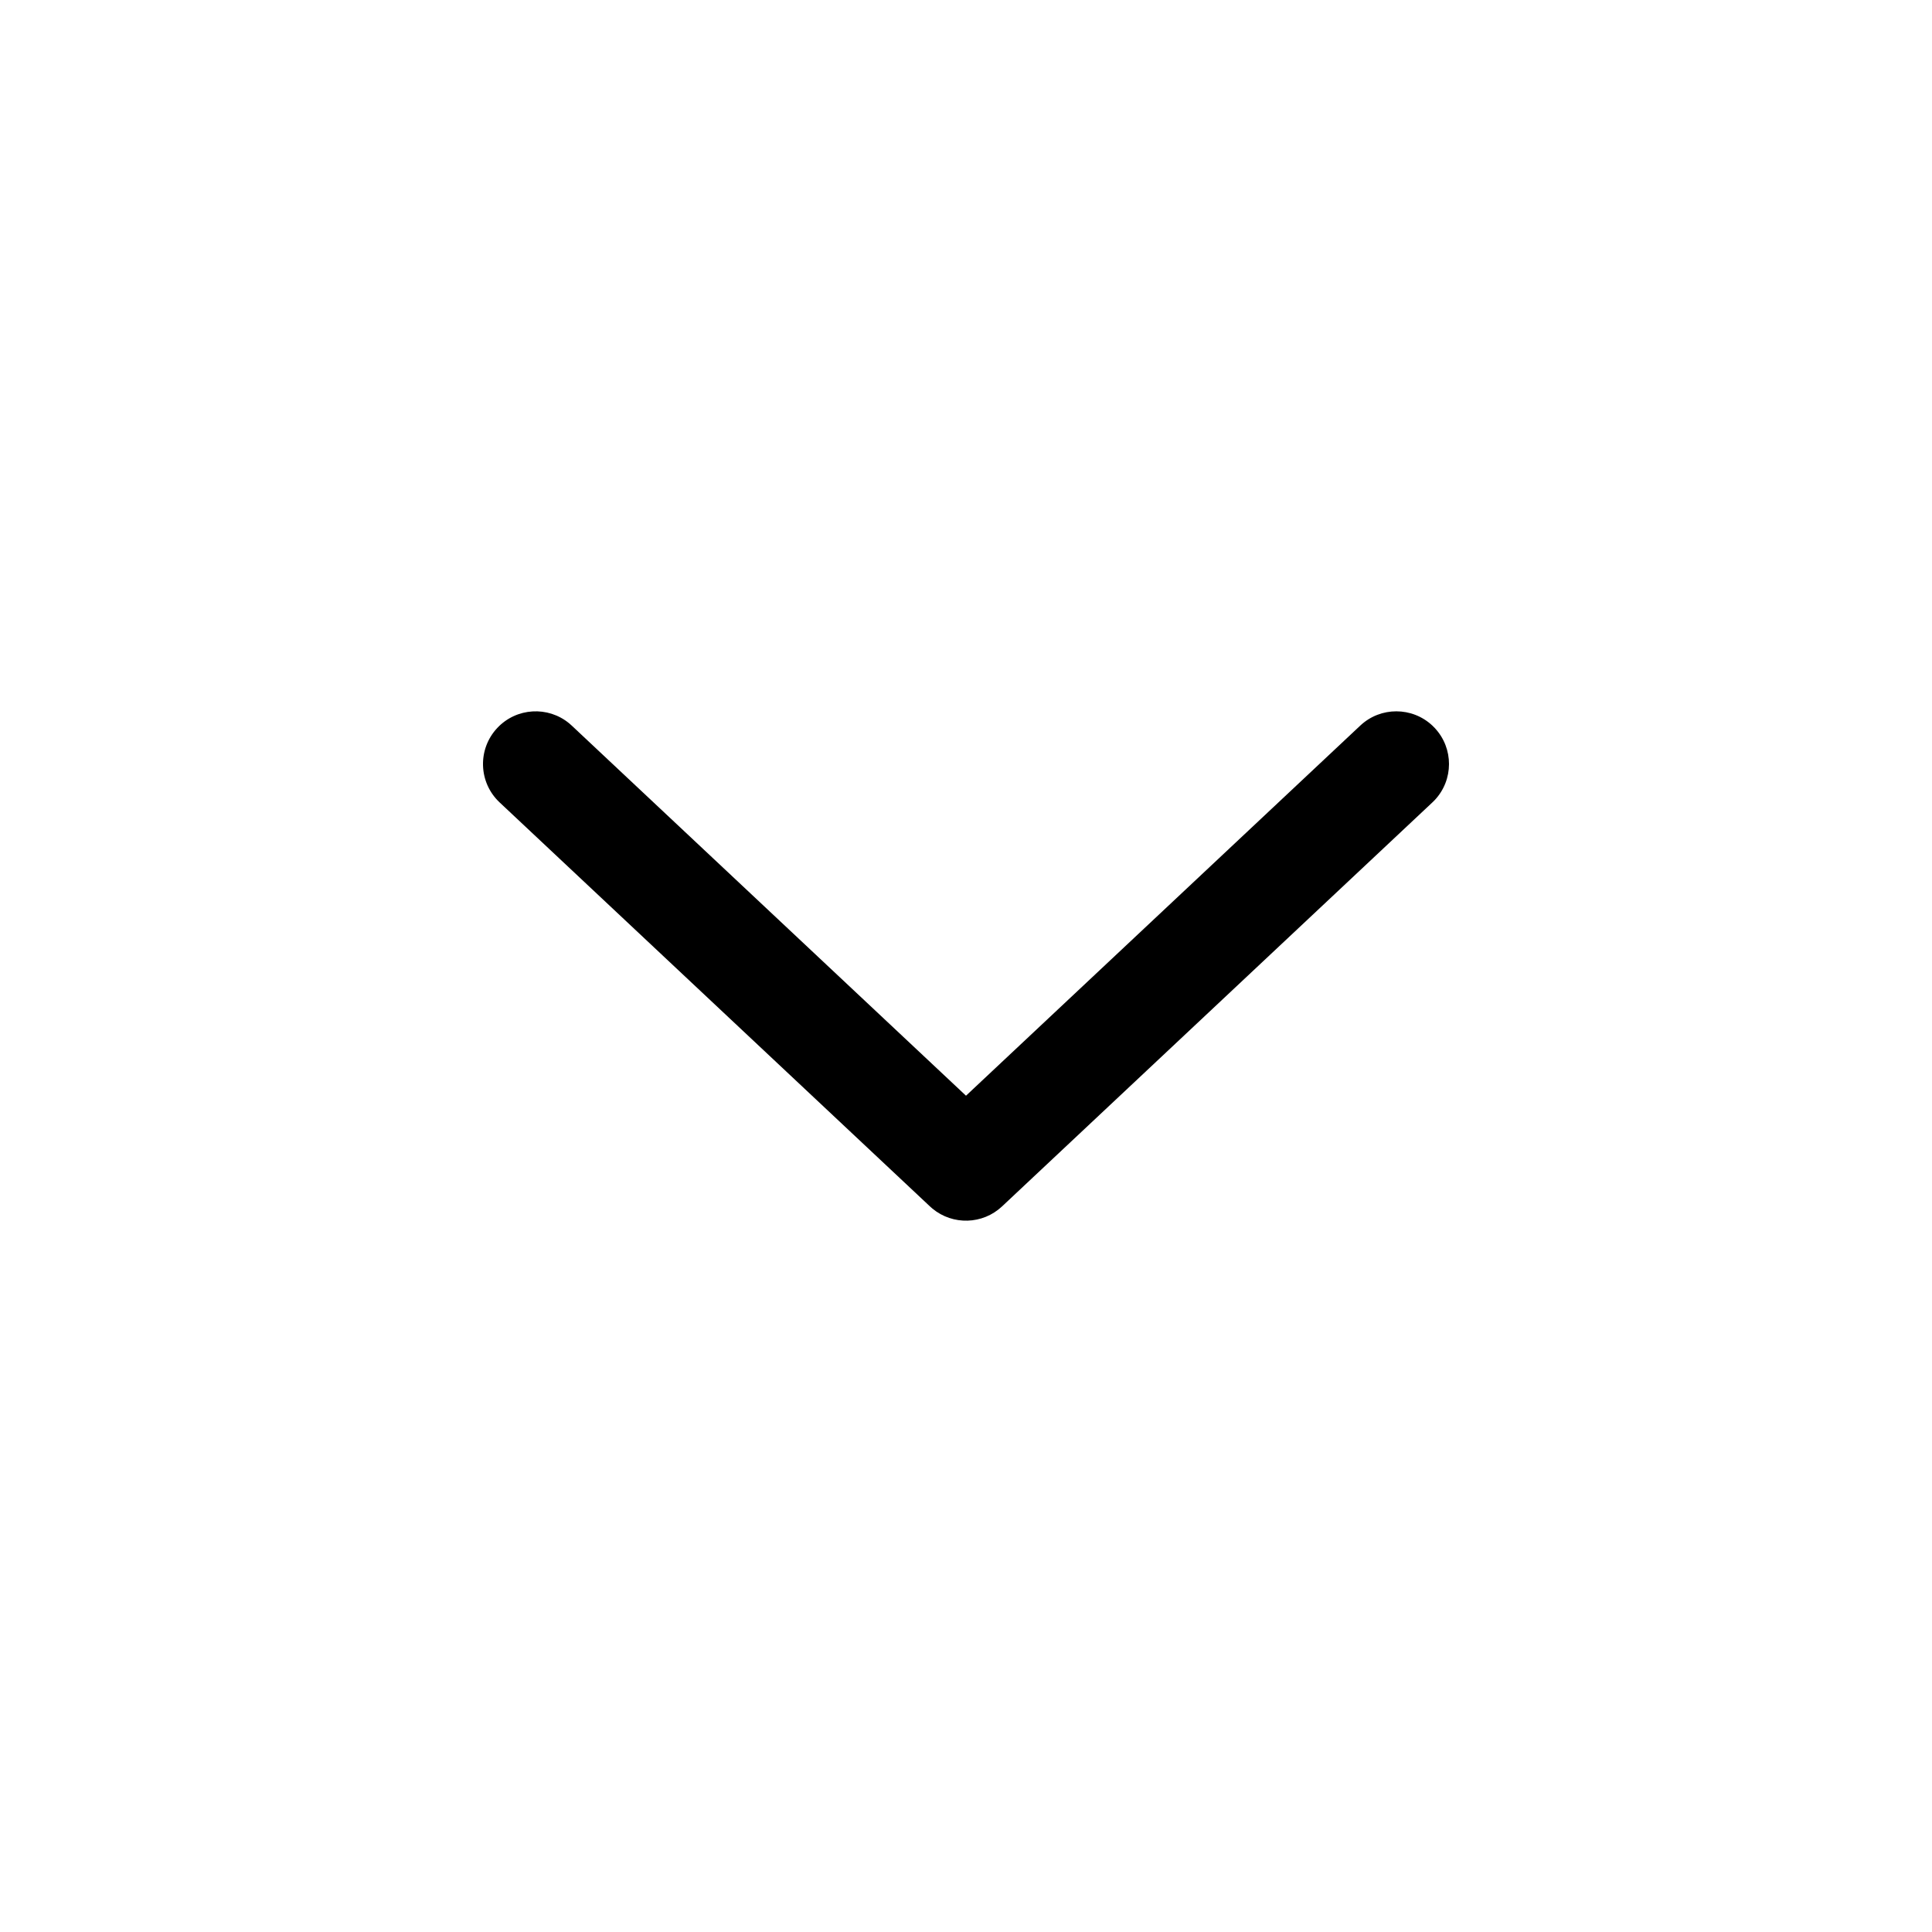
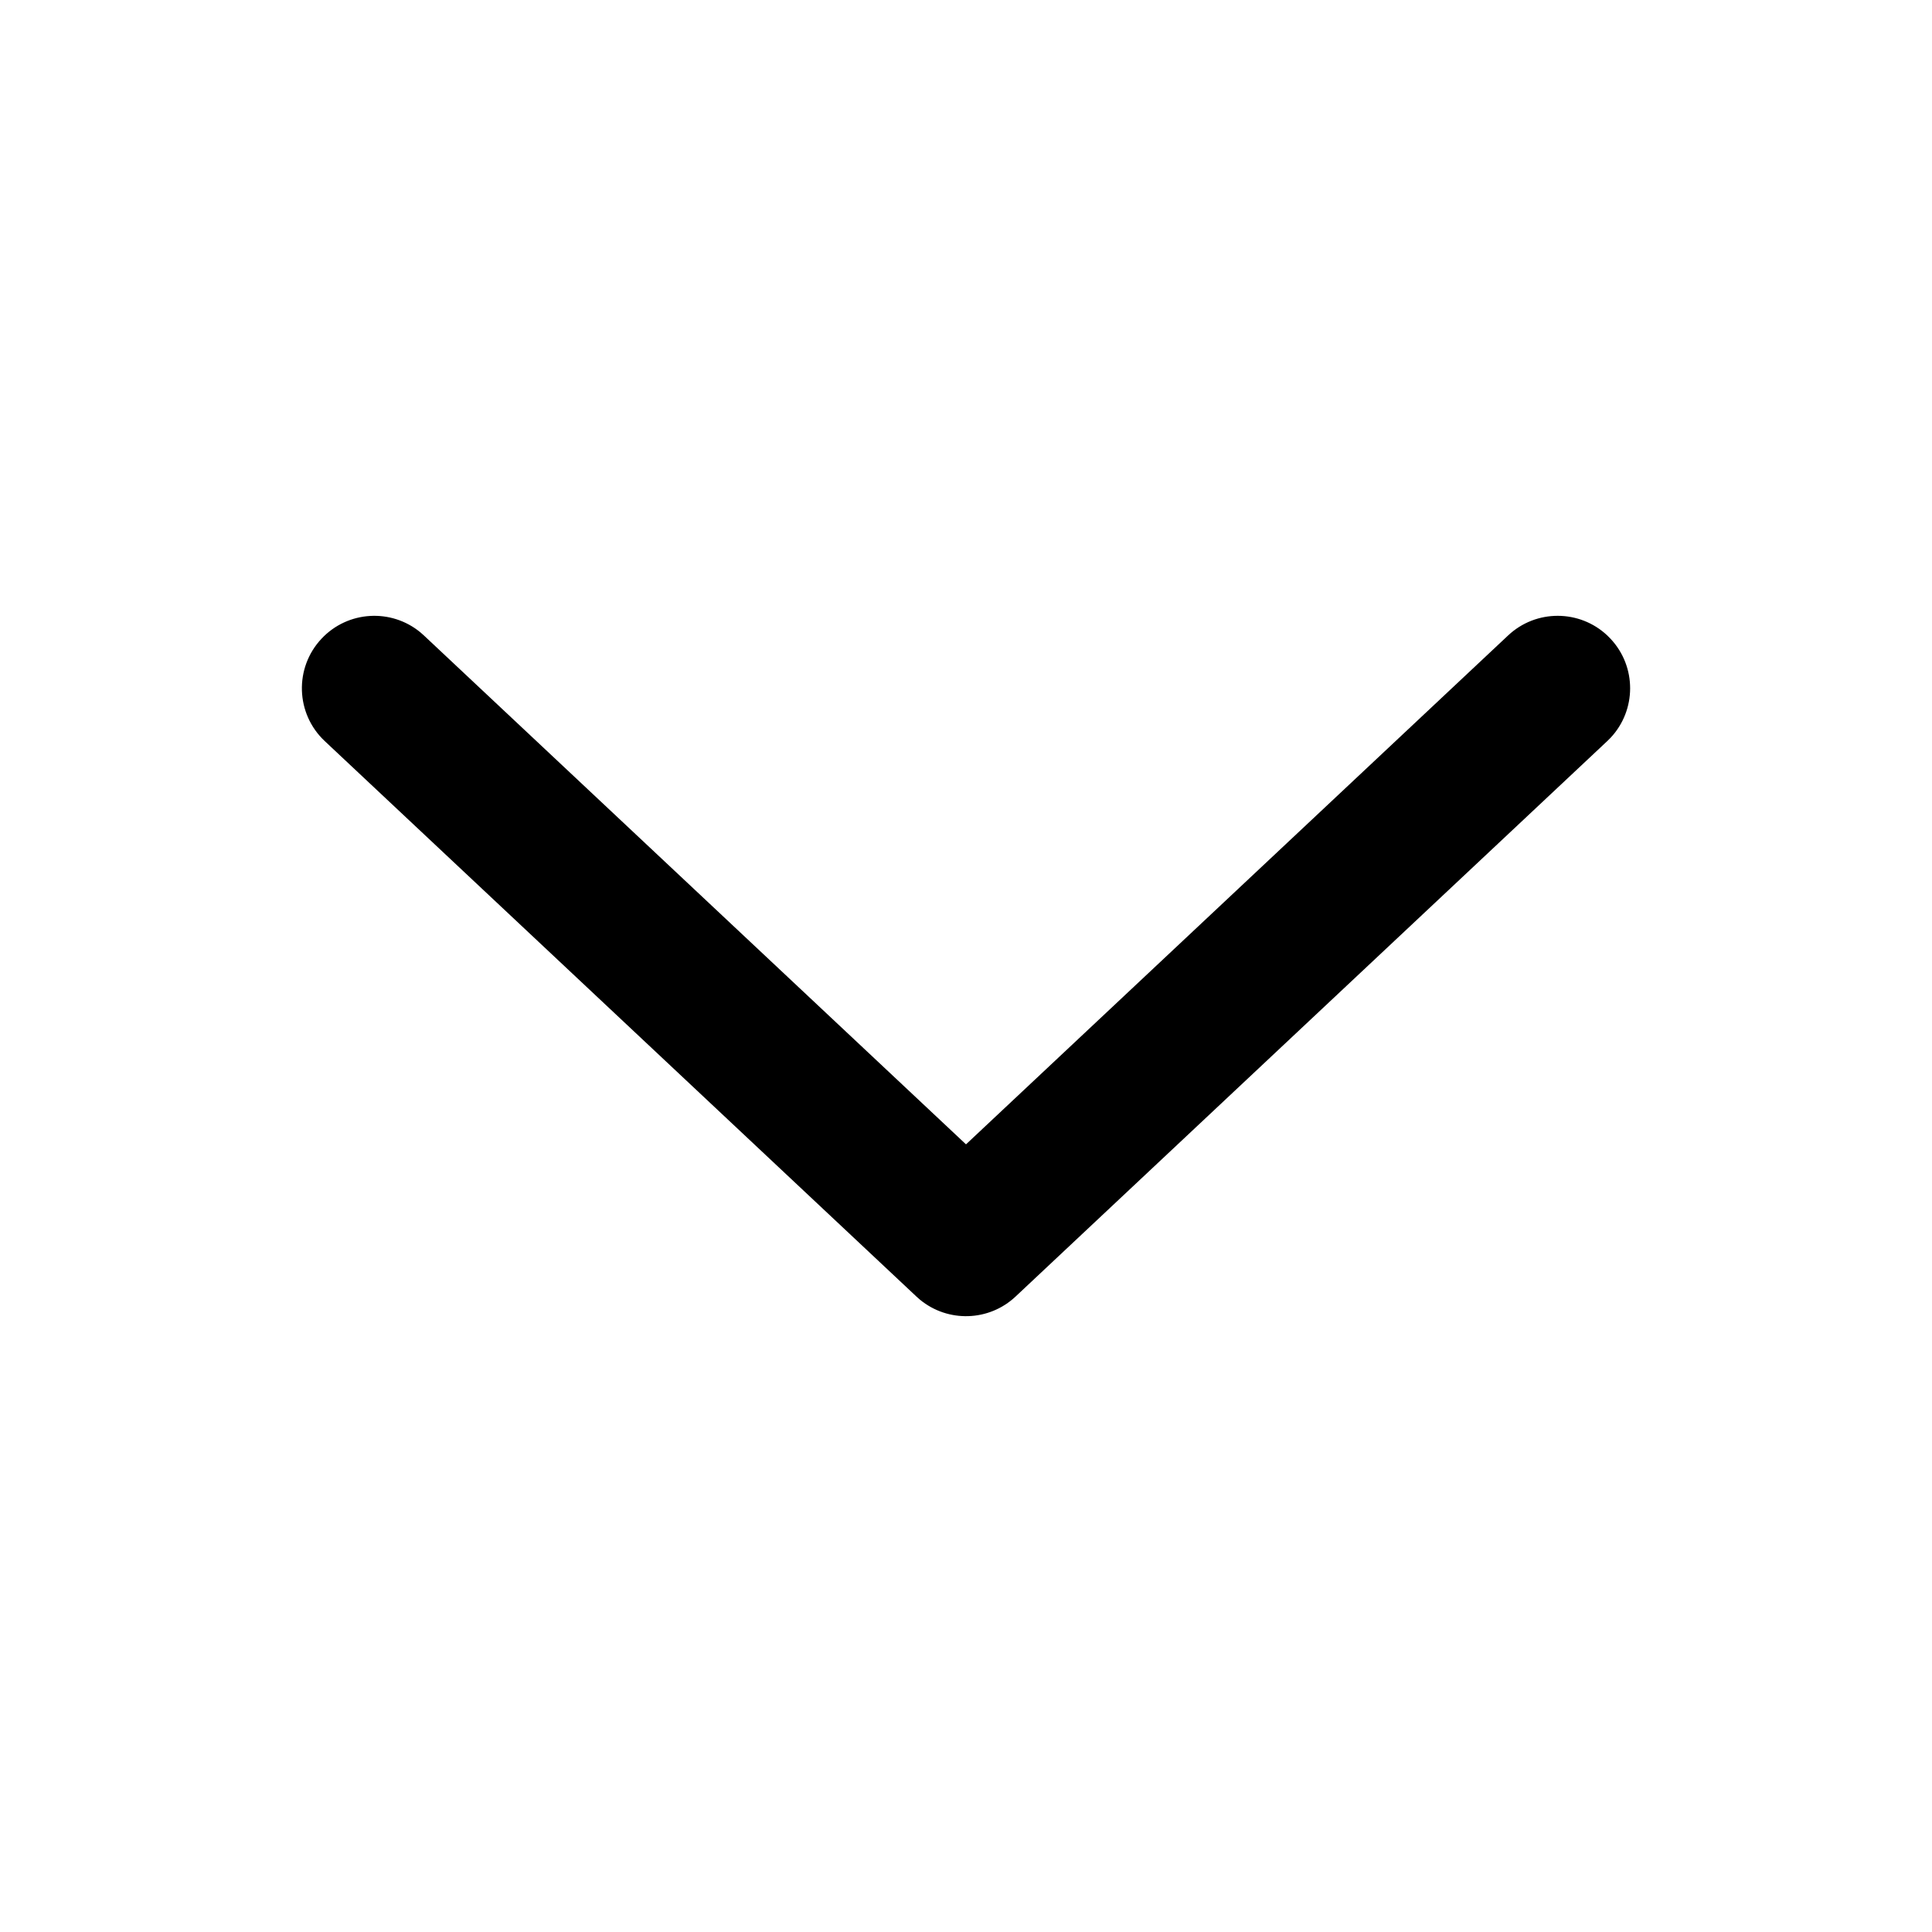
- <svg xmlns="http://www.w3.org/2000/svg" width="110px" height="110px" viewBox="0 0 110 110" version="1.1">
+ <svg xmlns="http://www.w3.org/2000/svg" width="110" height="110" viewBox="15 15 80 80" version="1.1">
  <g id="cahevron_down" stroke="none" stroke-width="1" fill="none" fill-rule="evenodd">
    <path d="M52.947,41.313 C54.053,40.274 55.75,40.231 56.906,41.183 L57.053,41.313 L81.553,64.313 C82.761,65.447 82.821,67.345 81.687,68.553 C80.597,69.715 78.8,69.815 77.589,68.813 L77.447,68.687 L55,47.615 L32.553,68.687 C31.392,69.778 29.592,69.764 28.447,68.688 L28.313,68.553 C27.222,67.392 27.236,65.592 28.312,64.447 L28.447,64.313 L52.947,41.313 Z" id="Path" fill="currentColor" fill-rule="nonzero" transform="translate(55, 55.00001) rotate(-180) translate(-55, -55.00001) " />
  </g>
</svg>
